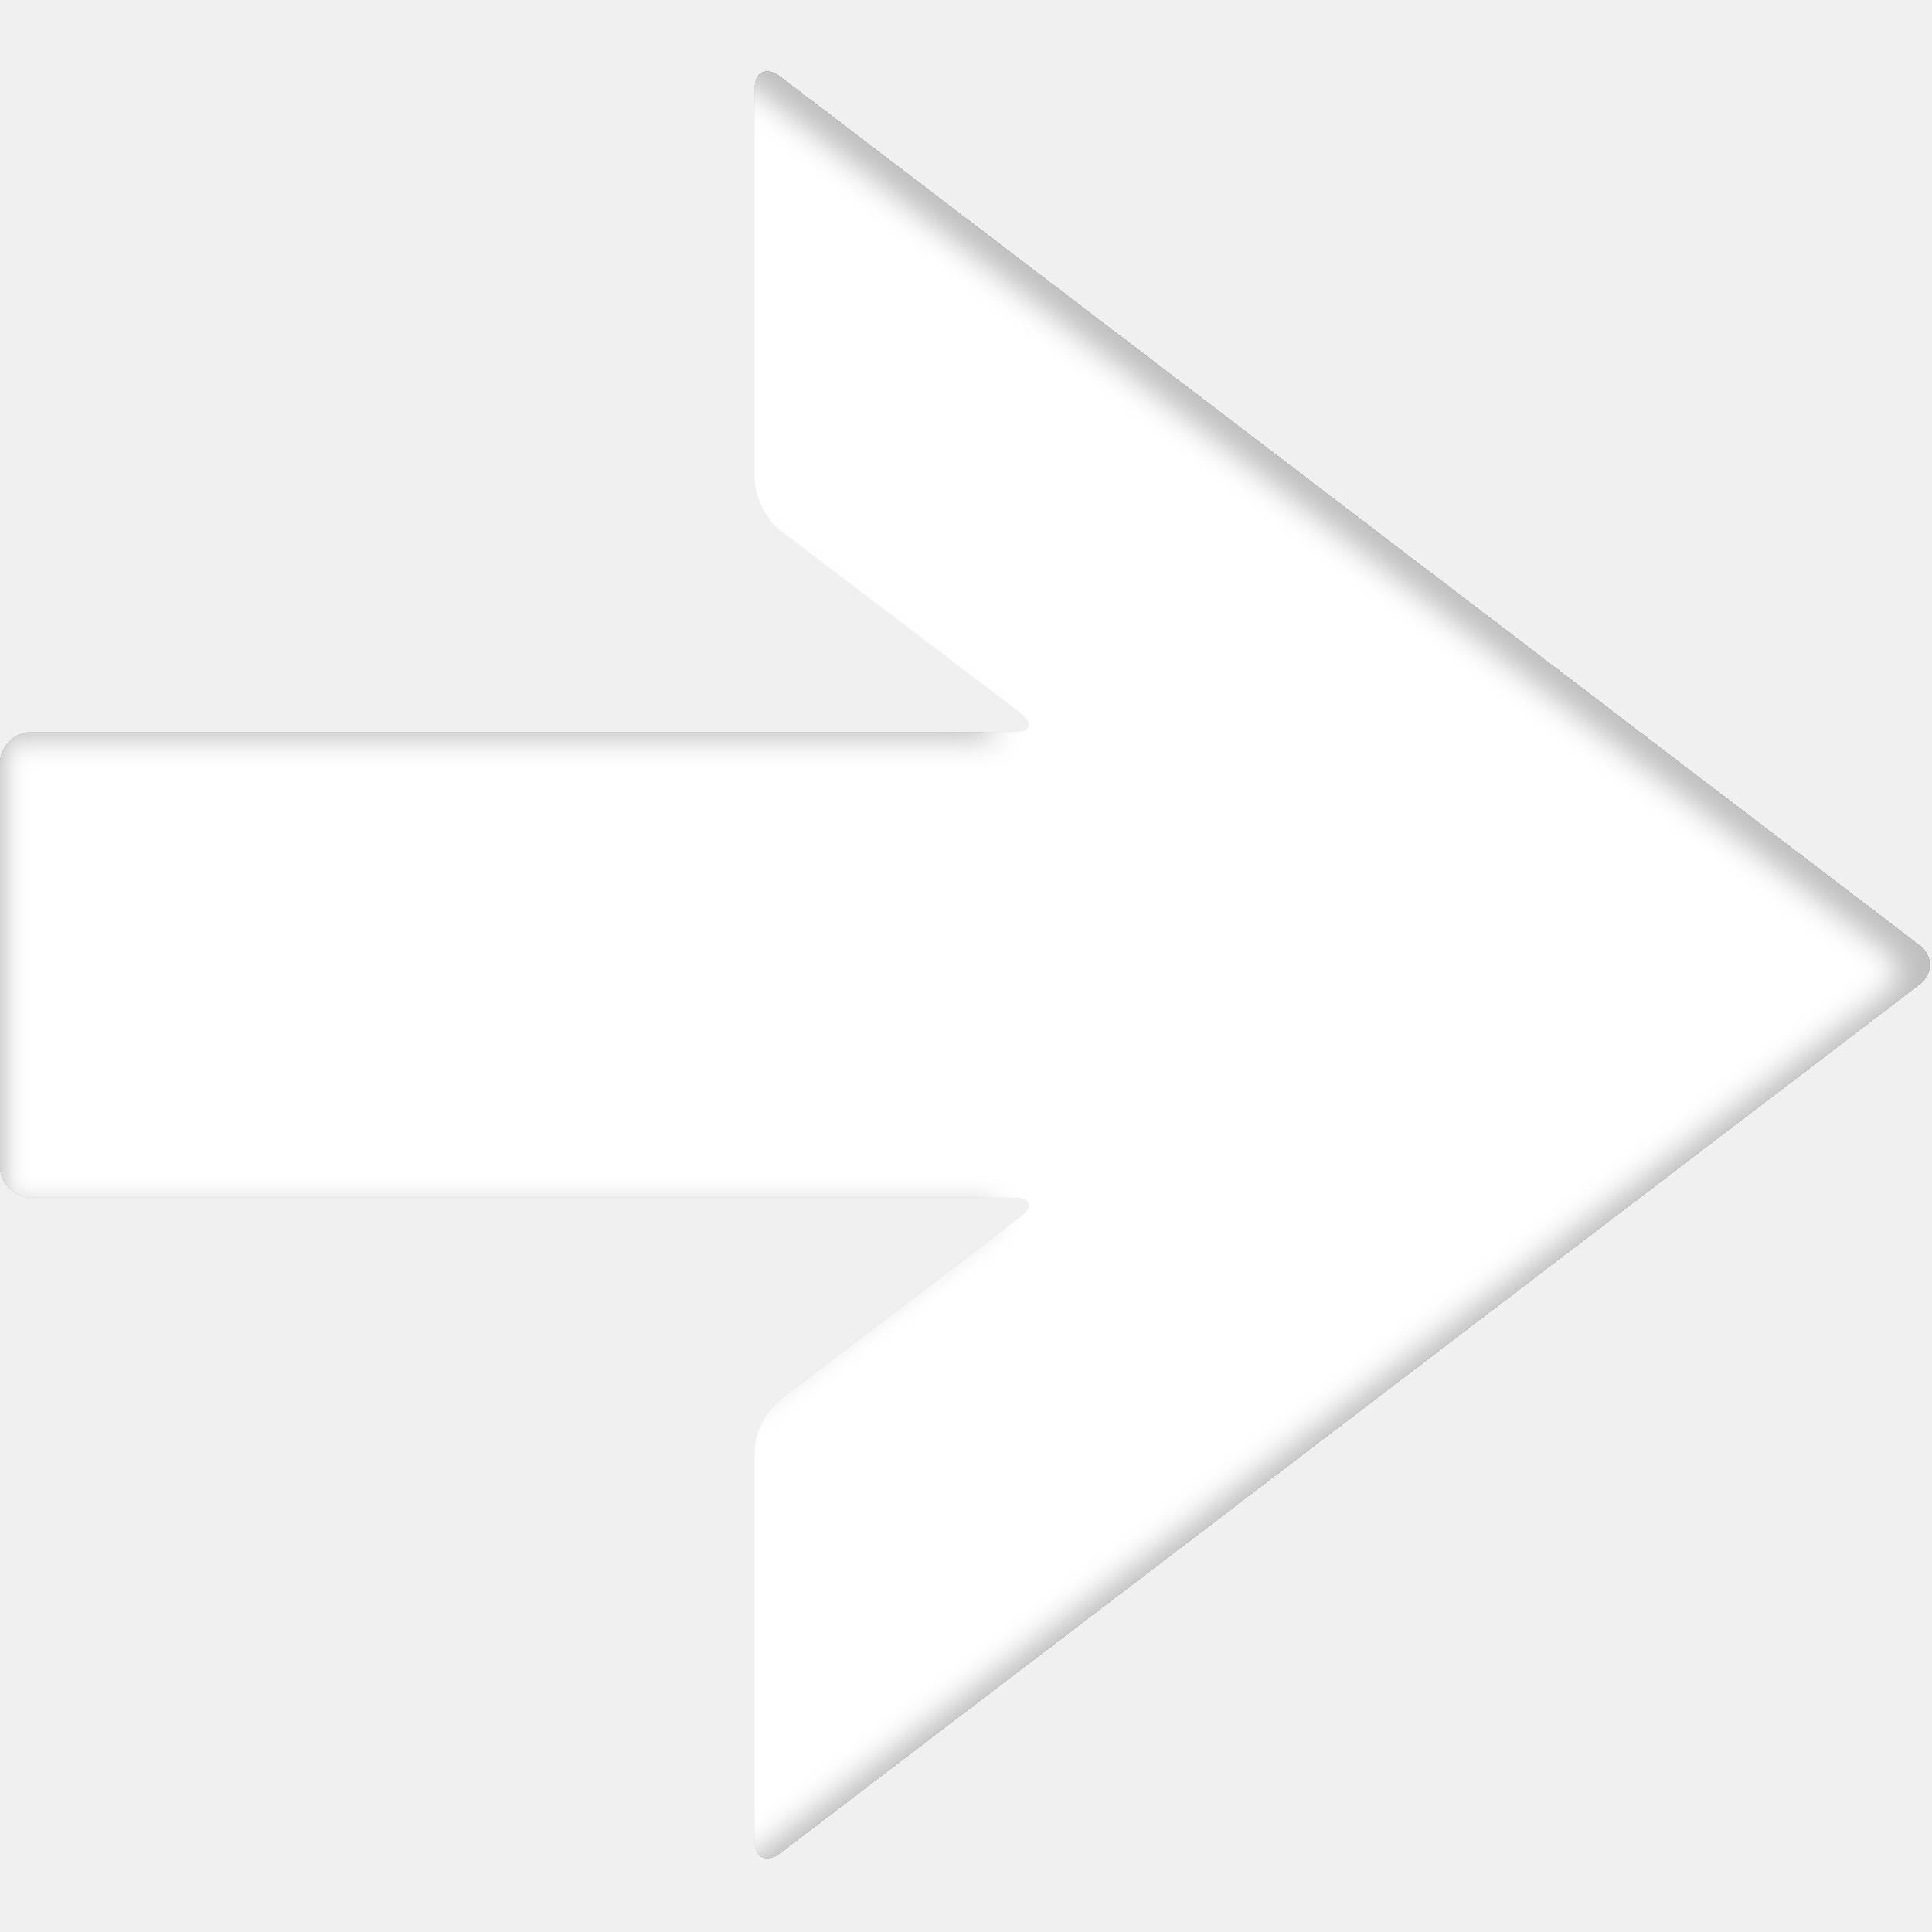
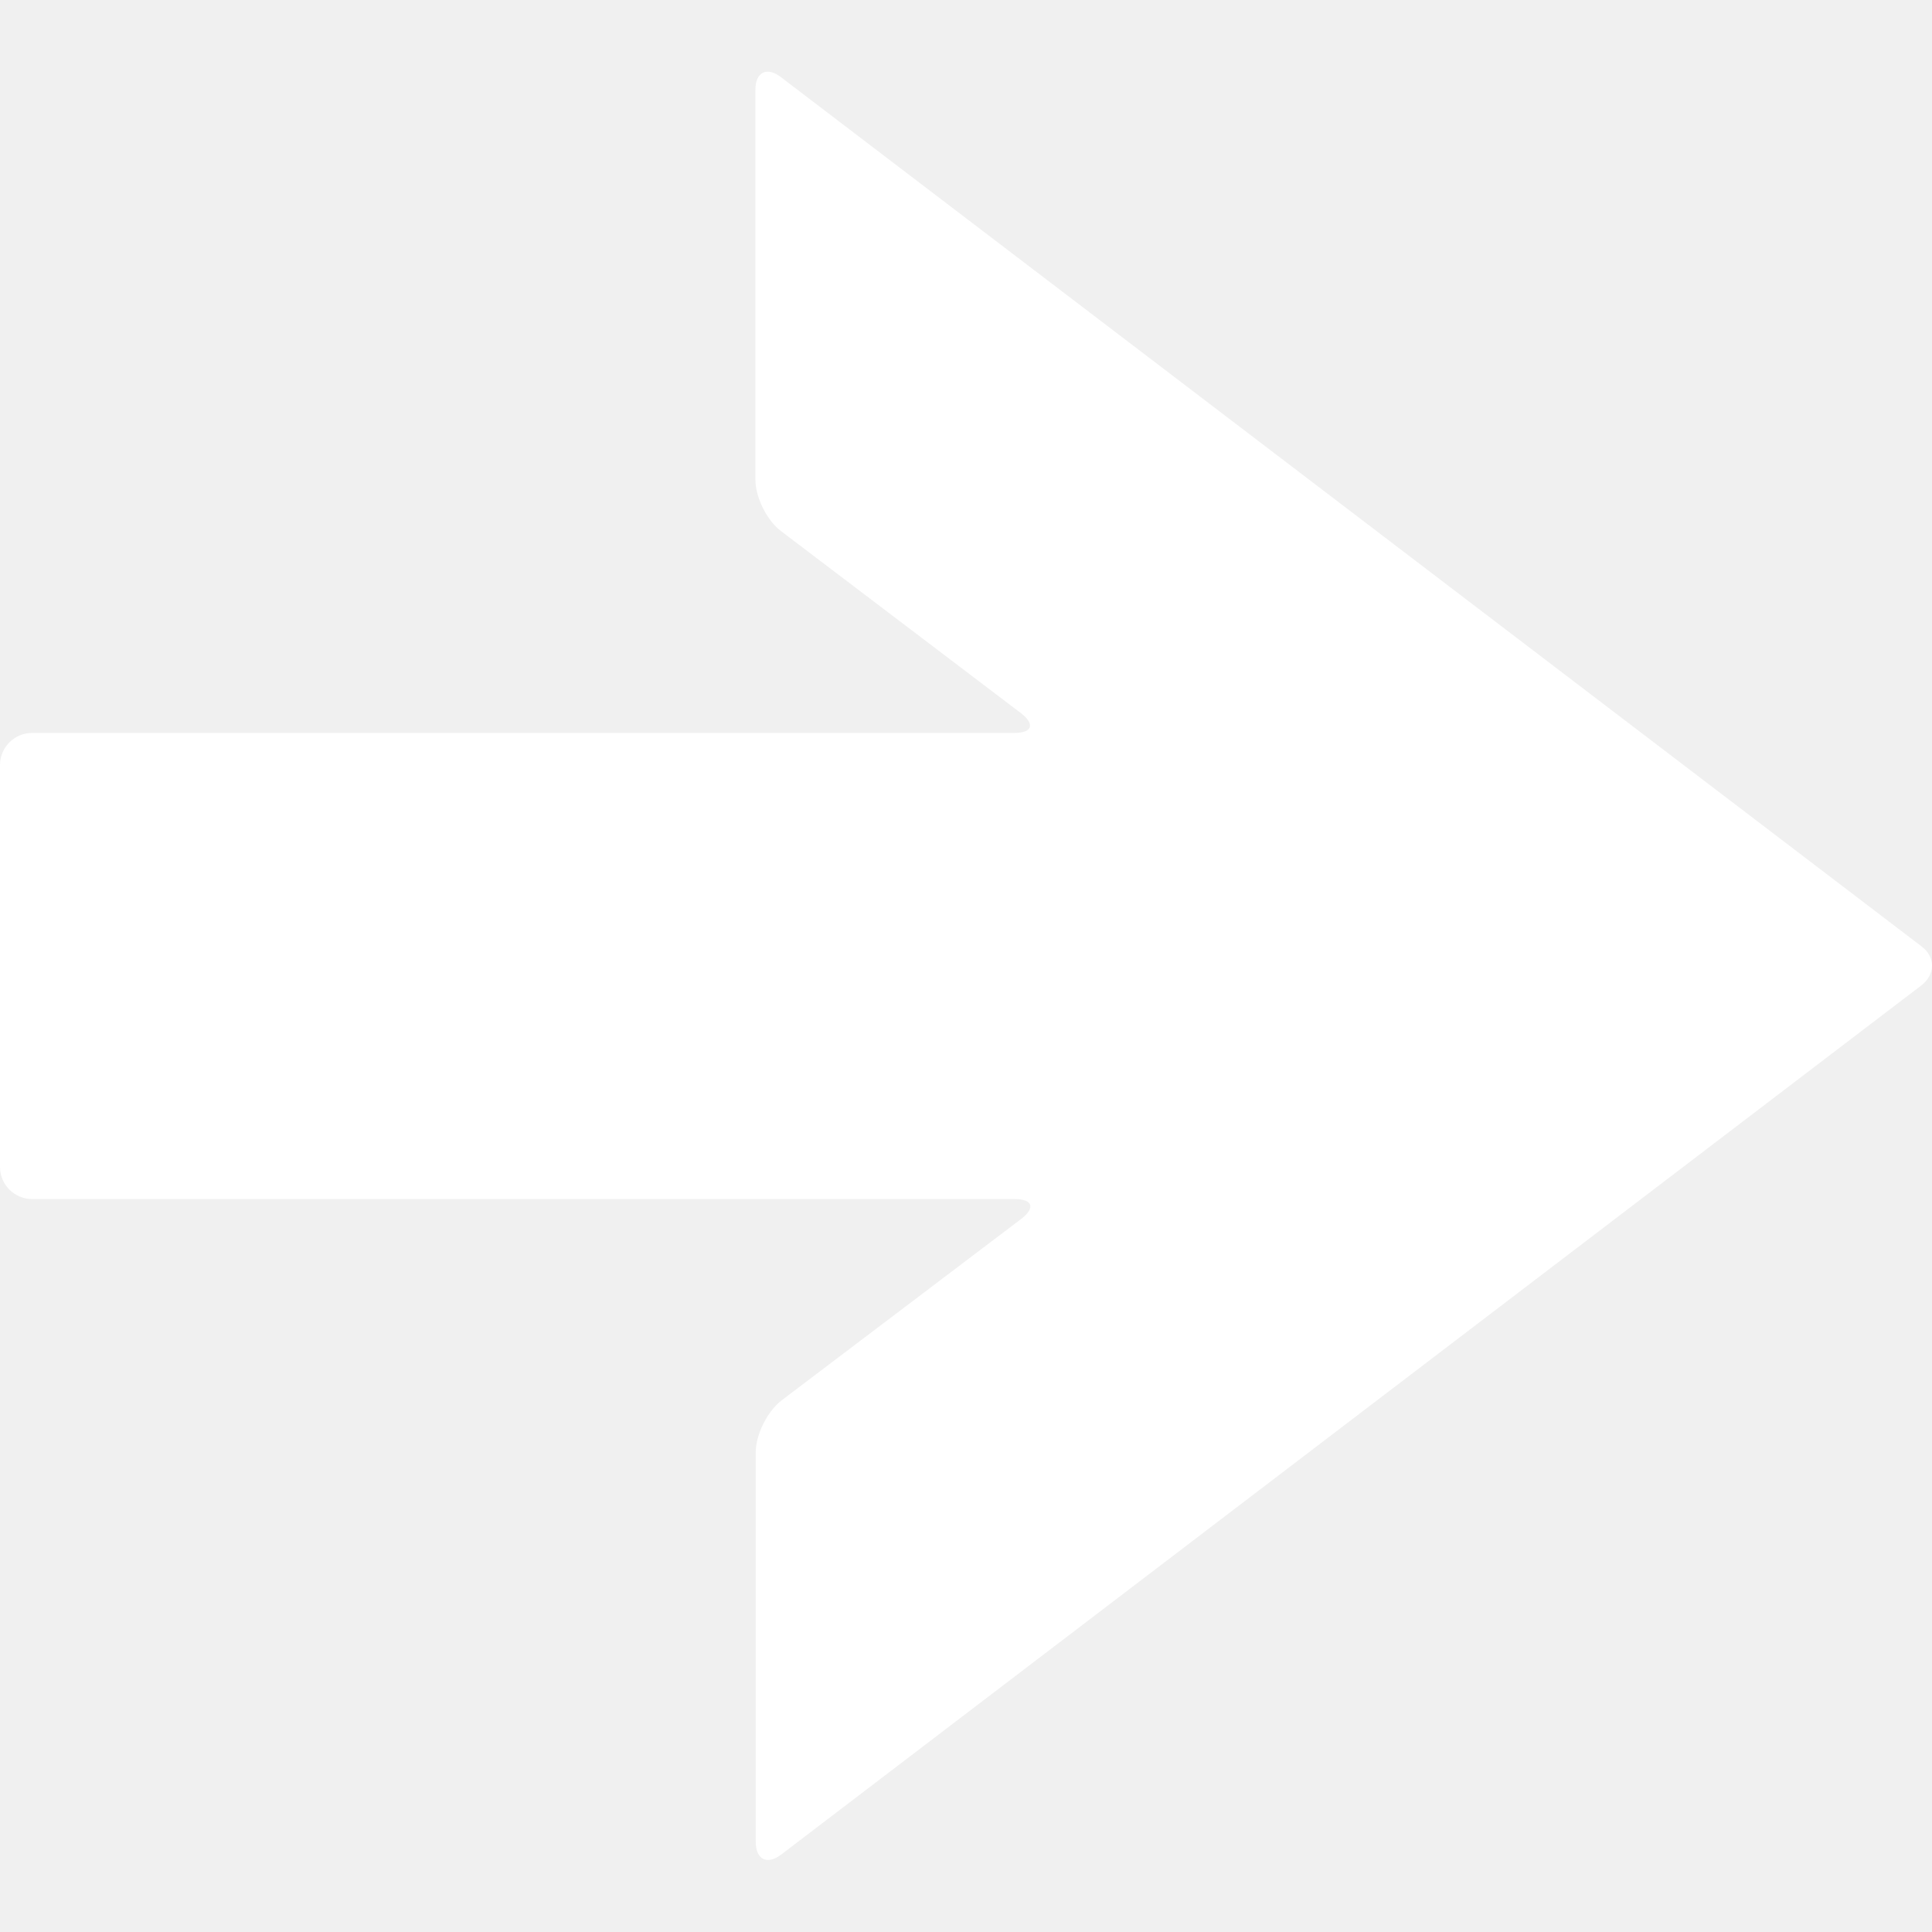
- <svg xmlns="http://www.w3.org/2000/svg" width="551" height="551" viewBox="0 0 551 551" fill="none">
-   <g clip-path="url(#clip0)" filter="url(#filter0_i)">
-     <path d="M9.185 208.807H289.059C294.129 208.807 294.965 206.323 290.929 203.256L222.556 151.337C218.517 148.271 215.245 141.677 215.245 136.607V25.578C215.245 20.508 218.514 18.889 222.546 21.964L547.329 269.61C551.362 272.685 551.362 277.667 547.329 280.742L222.543 528.39C218.51 531.466 215.242 529.847 215.242 524.777V413.748C215.242 408.678 218.516 402.083 222.553 399.018L290.925 347.099C294.965 344.033 294.126 341.548 289.055 341.548H9.179C4.109 341.548 -0.001 337.438 -0.001 332.367V217.988C0.005 212.917 4.115 208.807 9.185 208.807Z" fill="white" />
+ <svg xmlns="http://www.w3.org/2000/svg" version="1.1" id="Capa_1" x="0px" y="0px" viewBox="0 0 550.4 550.4" style="enable-background:new 0 0 550.4 550.4;" xml:space="preserve">
+   <style type="text/css">
+ 	.st0{fill:#FFFFFF;}
+ </style>
+   <g>
+     <g>
+       <path class="st0" d="M0,218l0,114.4c0,5.1,4.1,9.2,9.2,9.2h279.9c5.1,0,5.9,2.5,1.9,5.6L222.6,399c-4,3.1-7.3,9.7-7.3,14.7v111    c0,5.1,3.3,6.7,7.3,3.6l324.8-247.6c4-3.1,4-8.1,0-11.1L222.5,22c-4-3.1-7.3-1.5-7.3,3.6v111c0,5.1,3.3,11.7,7.3,14.7l68.4,51.9    c4,3.1,3.2,5.6-1.9,5.6H9.2C4.1,208.8,0,212.9,0,218z" />
+     </g>
  </g>
-   <defs>
-     <filter id="filter0_i" x="-8" y="0" width="558.354" height="552.354" filterUnits="userSpaceOnUse" color-interpolation-filters="sRGB">
-       <feFlood flood-opacity="0" result="BackgroundImageFix" />
-       <feBlend mode="normal" in="SourceGraphic" in2="BackgroundImageFix" result="shape" />
-       <feColorMatrix in="SourceAlpha" type="matrix" values="0 0 0 0 0 0 0 0 0 0 0 0 0 0 0 0 0 0 127 0" result="hardAlpha" />
-       <feOffset dx="-9" dy="2" />
-       <feGaussianBlur stdDeviation="4" />
-       <feComposite in2="hardAlpha" operator="arithmetic" k2="-1" k3="1" />
-       <feColorMatrix type="matrix" values="0 0 0 0 0 0 0 0 0 0 0 0 0 0 0 0 0 0 0.25 0" />
-       <feBlend mode="normal" in2="shape" result="effect1_innerShadow" />
-     </filter>
-     <clipPath id="clip0">
-       <rect width="550.354" height="550.354" fill="white" transform="matrix(-1 0 0 1 550.354 0)" />
-     </clipPath>
-   </defs>
</svg>
